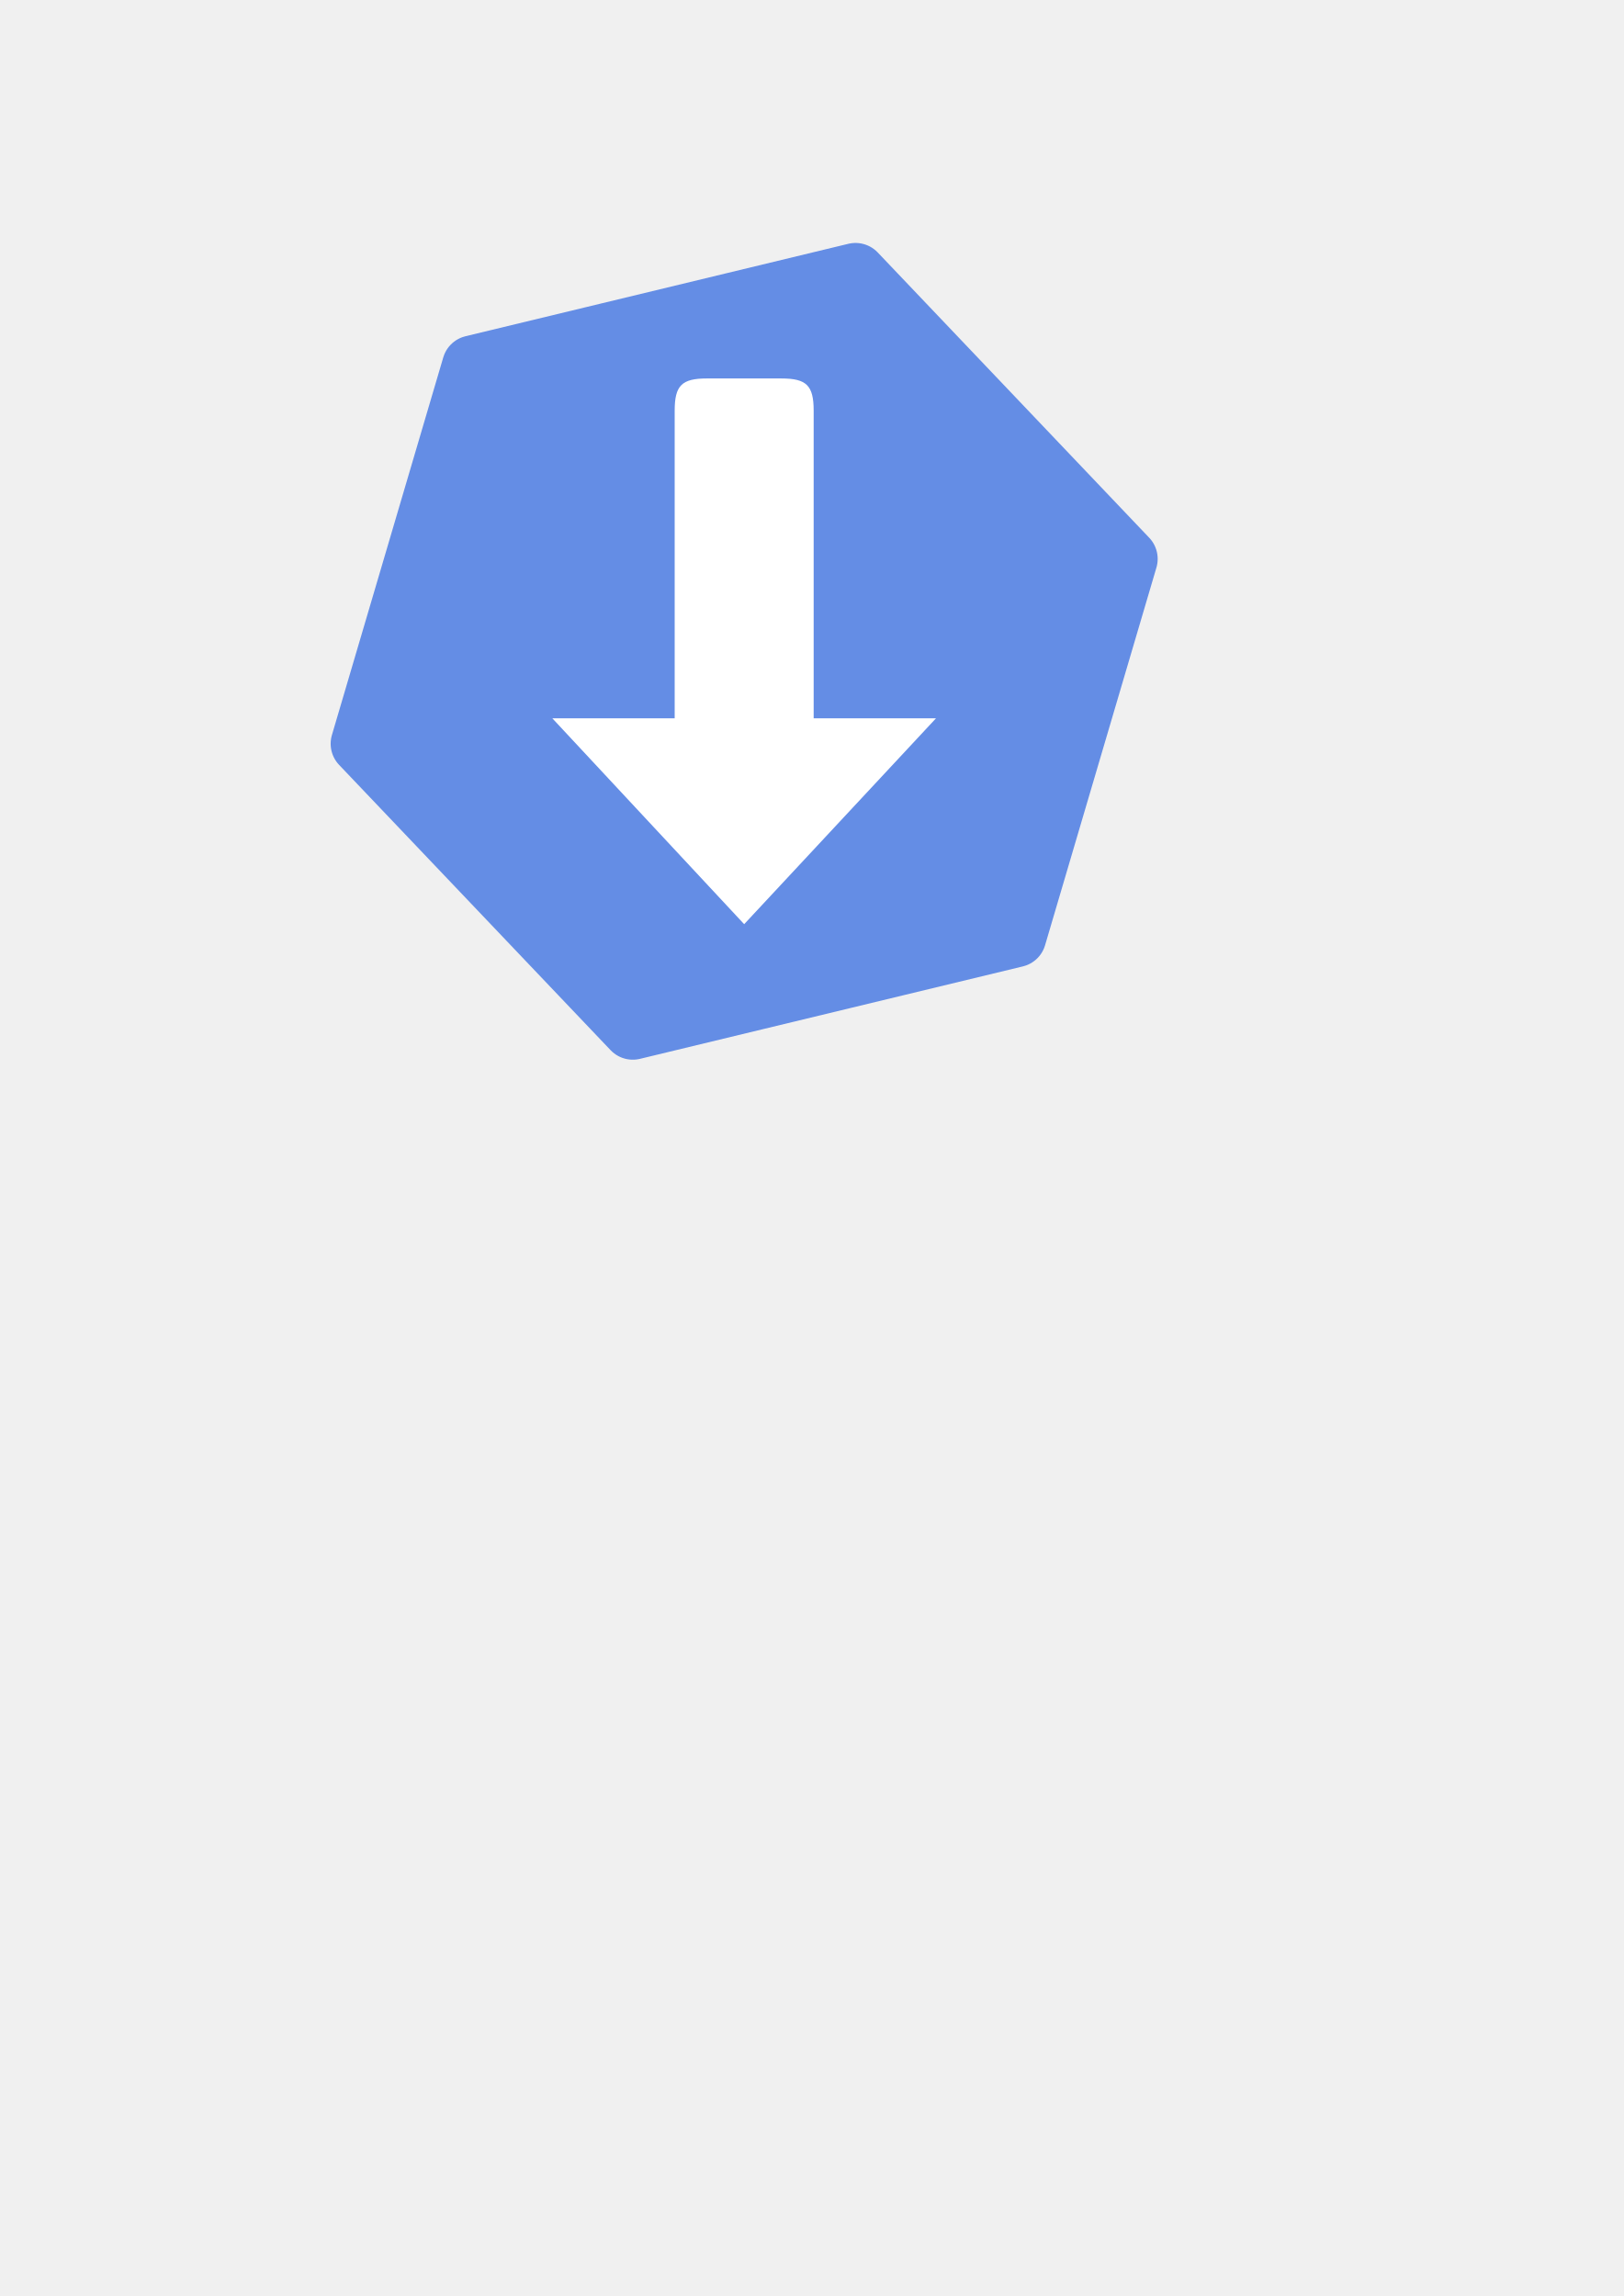
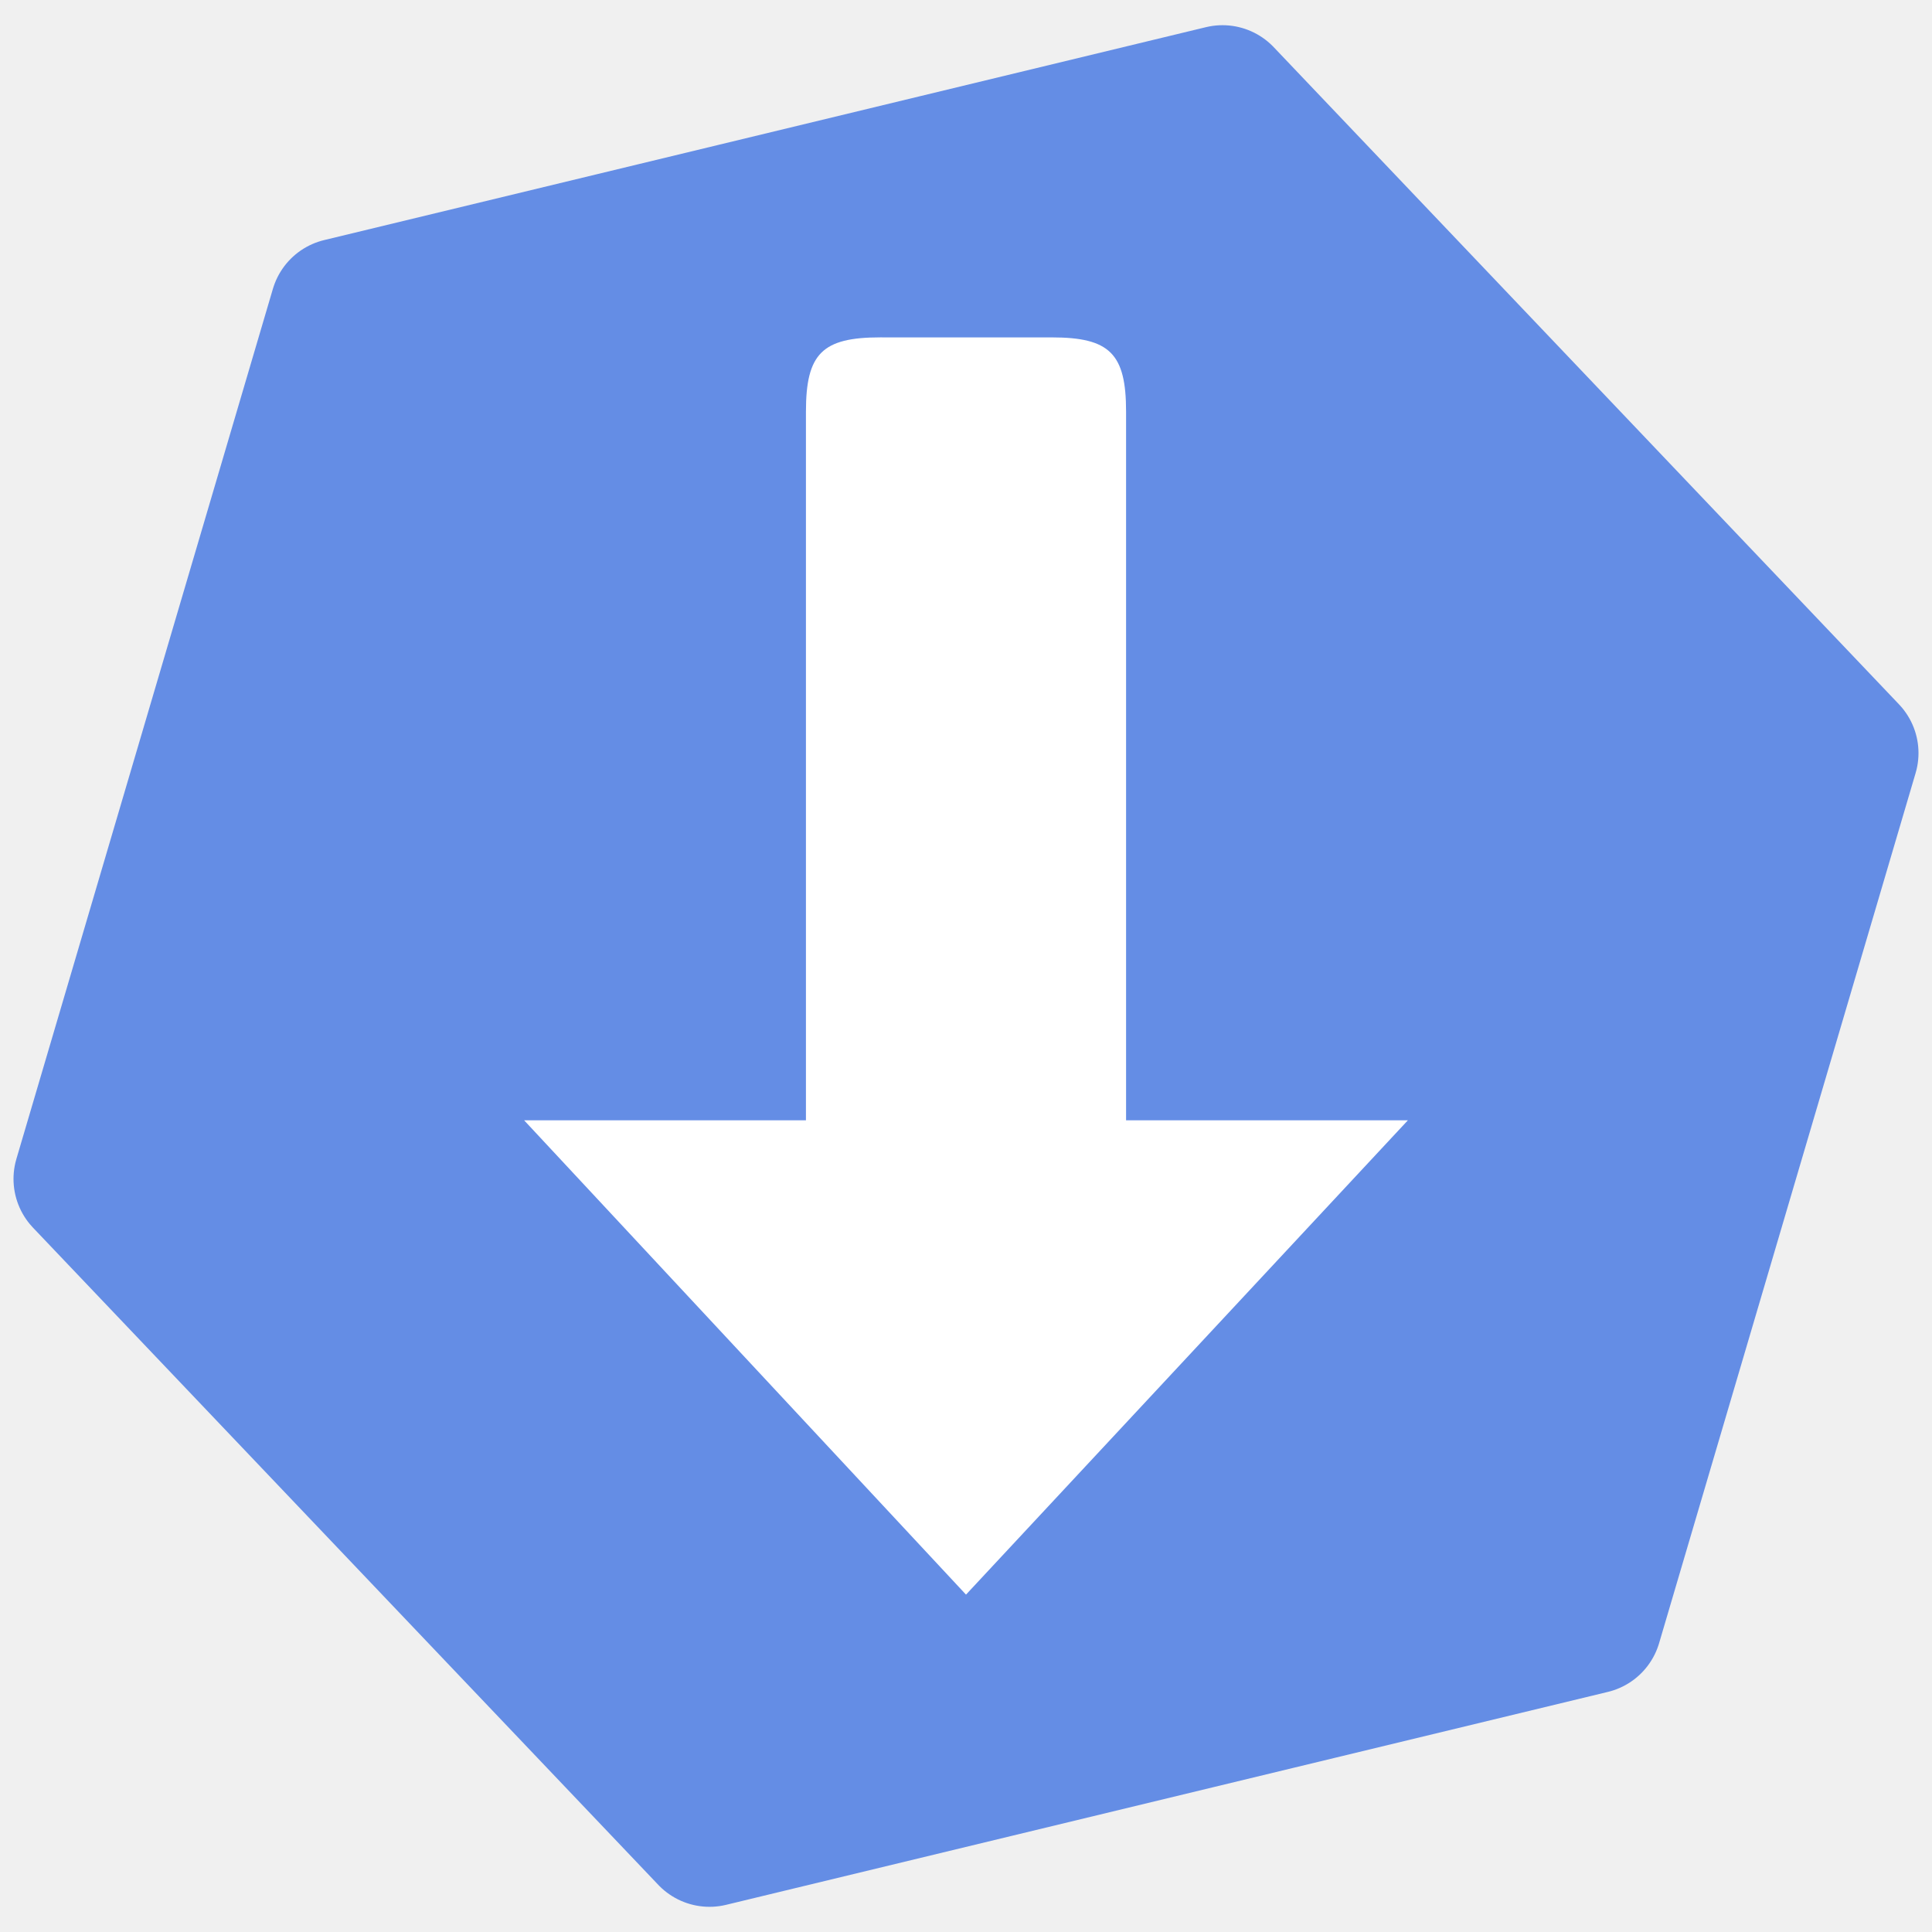
- <svg xmlns="http://www.w3.org/2000/svg" width="210mm" height="297mm" viewBox="0 0 210 297" version="1.1" id="svg5">
+ <svg xmlns="http://www.w3.org/2000/svg" width="108.479mm" height="108.479mm" viewBox="0 0 108.479 108.479" version="1.1" id="svg5">
  <defs id="defs2" />
-   <g id="layer1">
+   <g id="layer1" transform="translate(-42.00646,-30.01261)">
    <path style="fill:#648de5;fill-opacity:1;stroke:#648de5;stroke-width:7.937;stroke-linecap:round;stroke-linejoin:round;stroke-dasharray:none;stroke-opacity:1" id="path234" d="M 98.522,108.195 49.01,120.151 13.9,83.25 28.303,34.393 77.815,22.438 112.925,59.339 Z" transform="translate(32.8335,12.95786)" />
    <path id="path497" style="fill:#ffffff;fill-opacity:1;stroke-width:0.257" d="m 91.425,48.956 c -3.252,0 -4.166,0.915 -4.166,4.166 V 92.916 H 71.435 l 12.405,13.316 12.406,13.316 12.406,-13.316 12.405,-13.316 H 105.234 V 53.123 c 0,-3.252 -0.915,-4.166 -4.167,-4.166 z" />
    <rect style="fill:#fffffd;fill-opacity:0;stroke:none;stroke-width:7.603" id="rect901" width="108.479" height="108.479" x="42.006" y="30.013" ry="5.241" />
  </g>
</svg>
